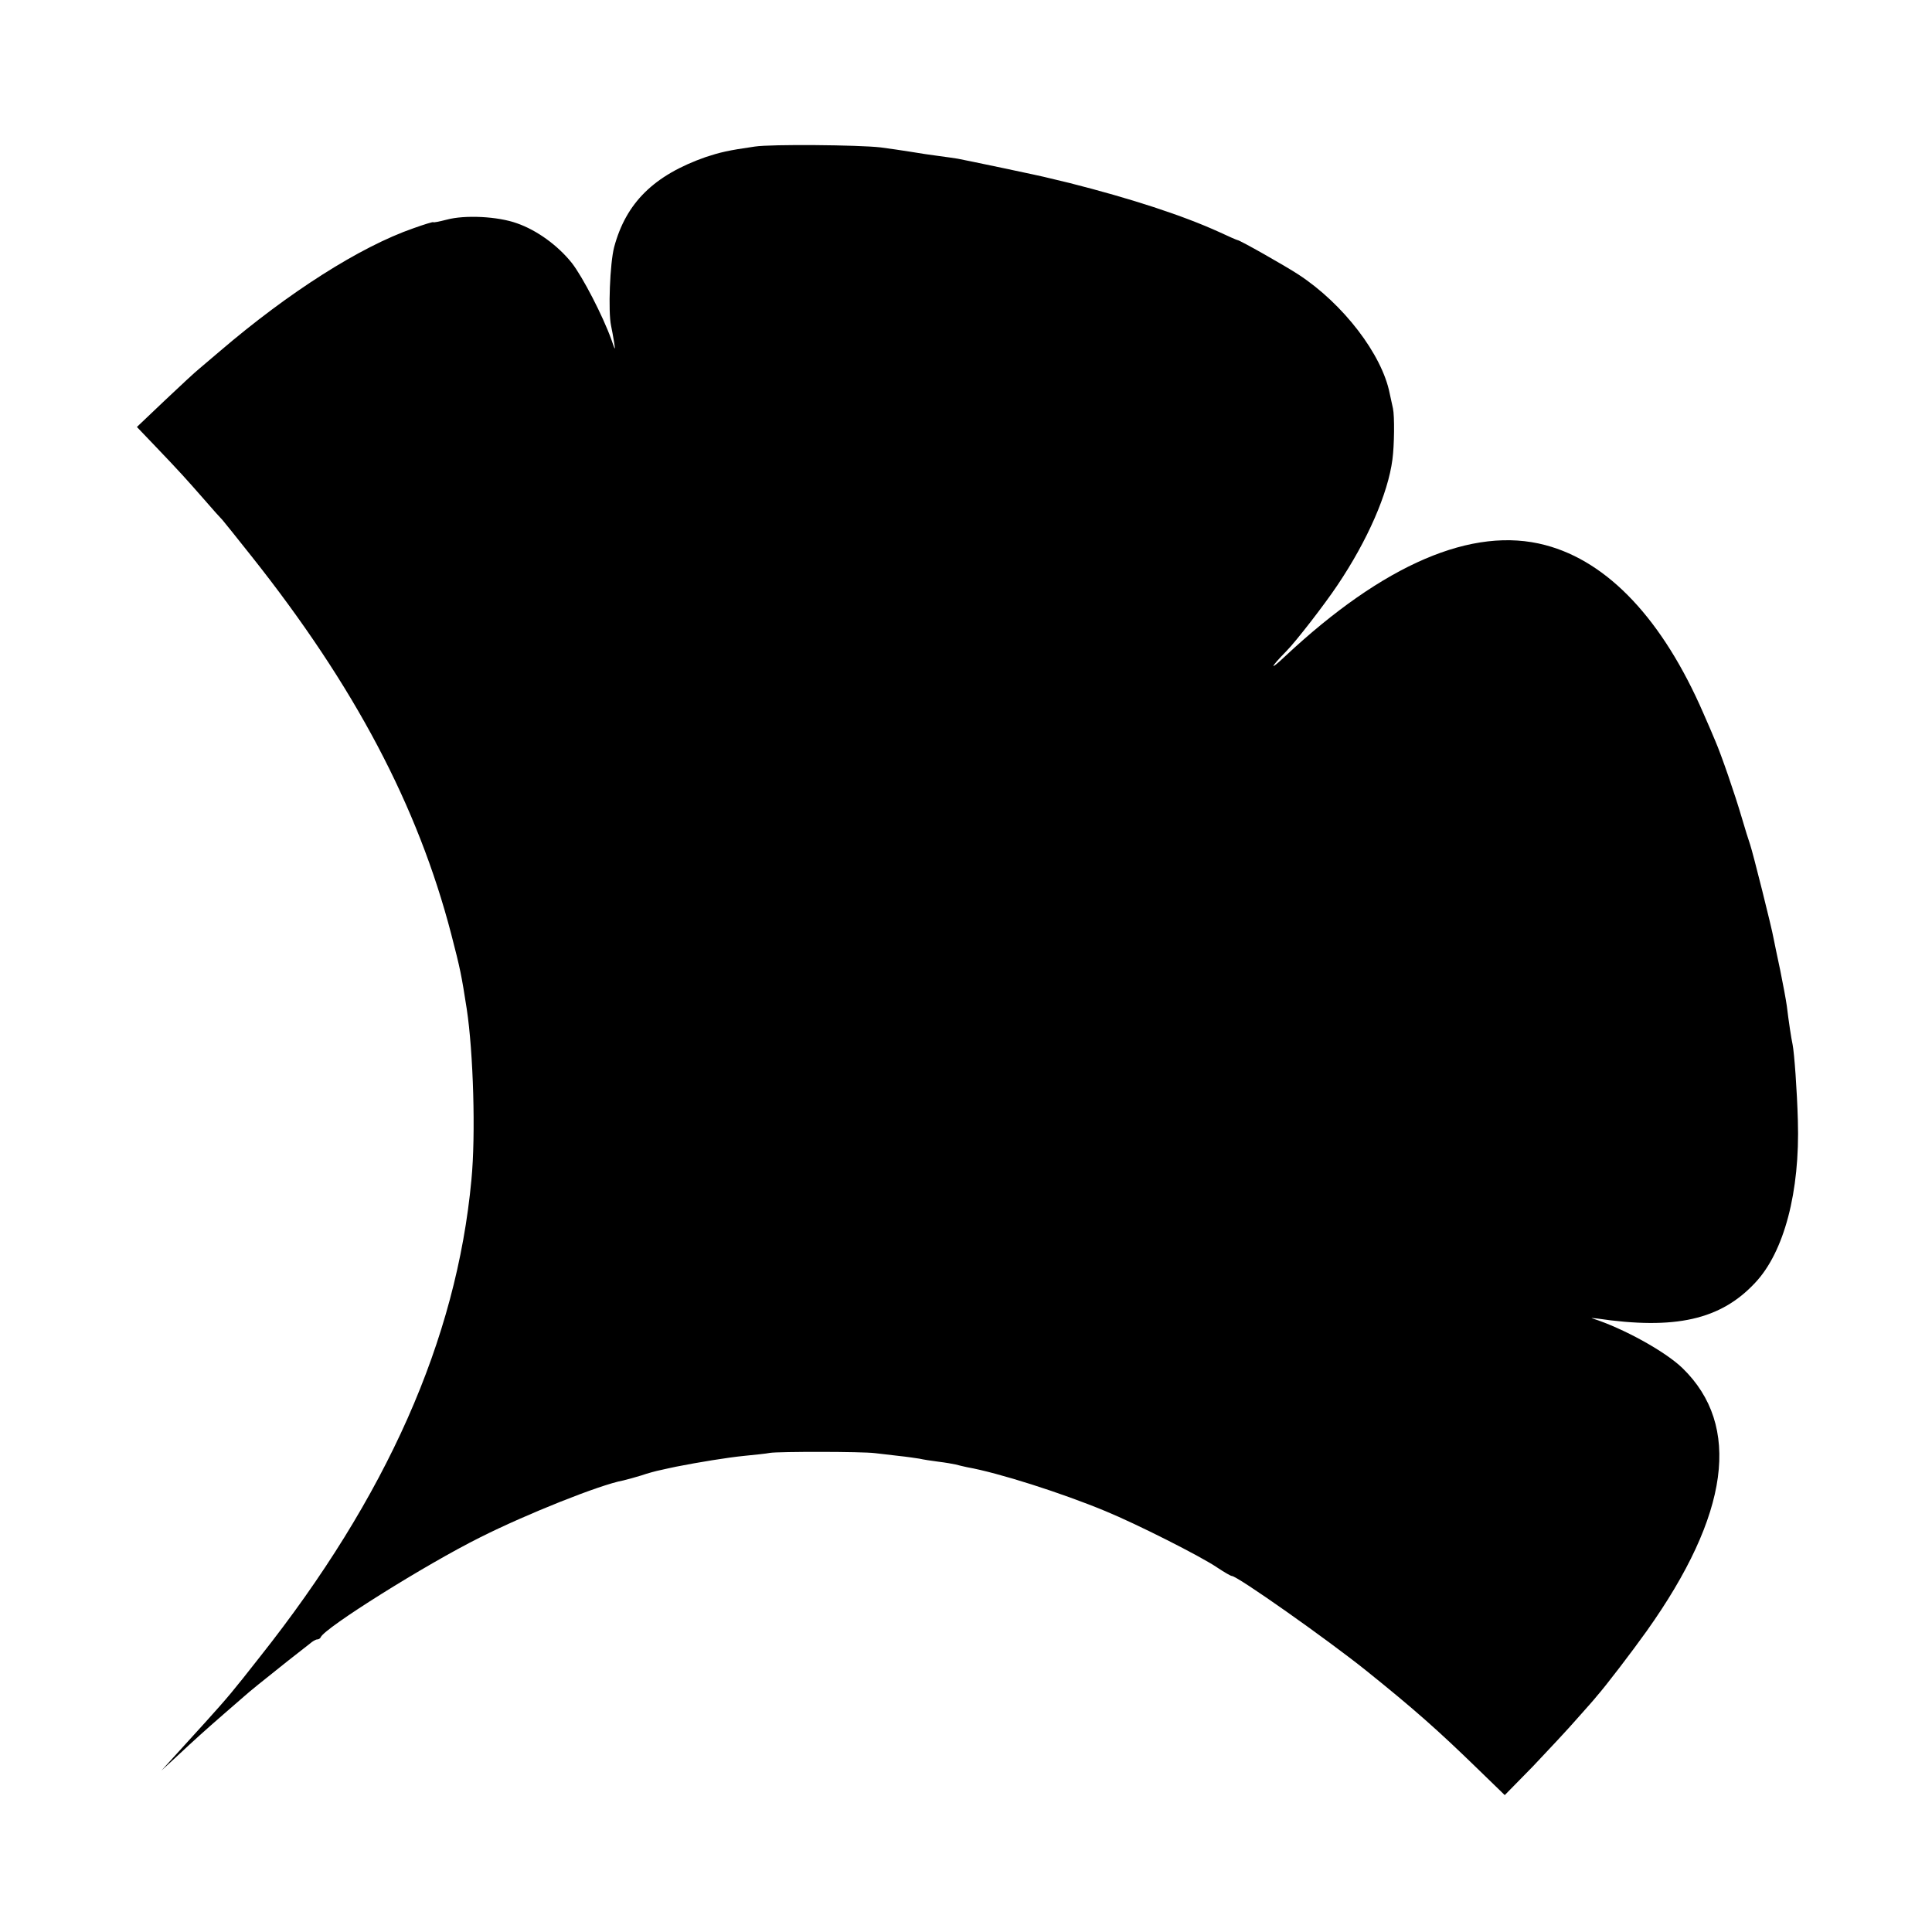
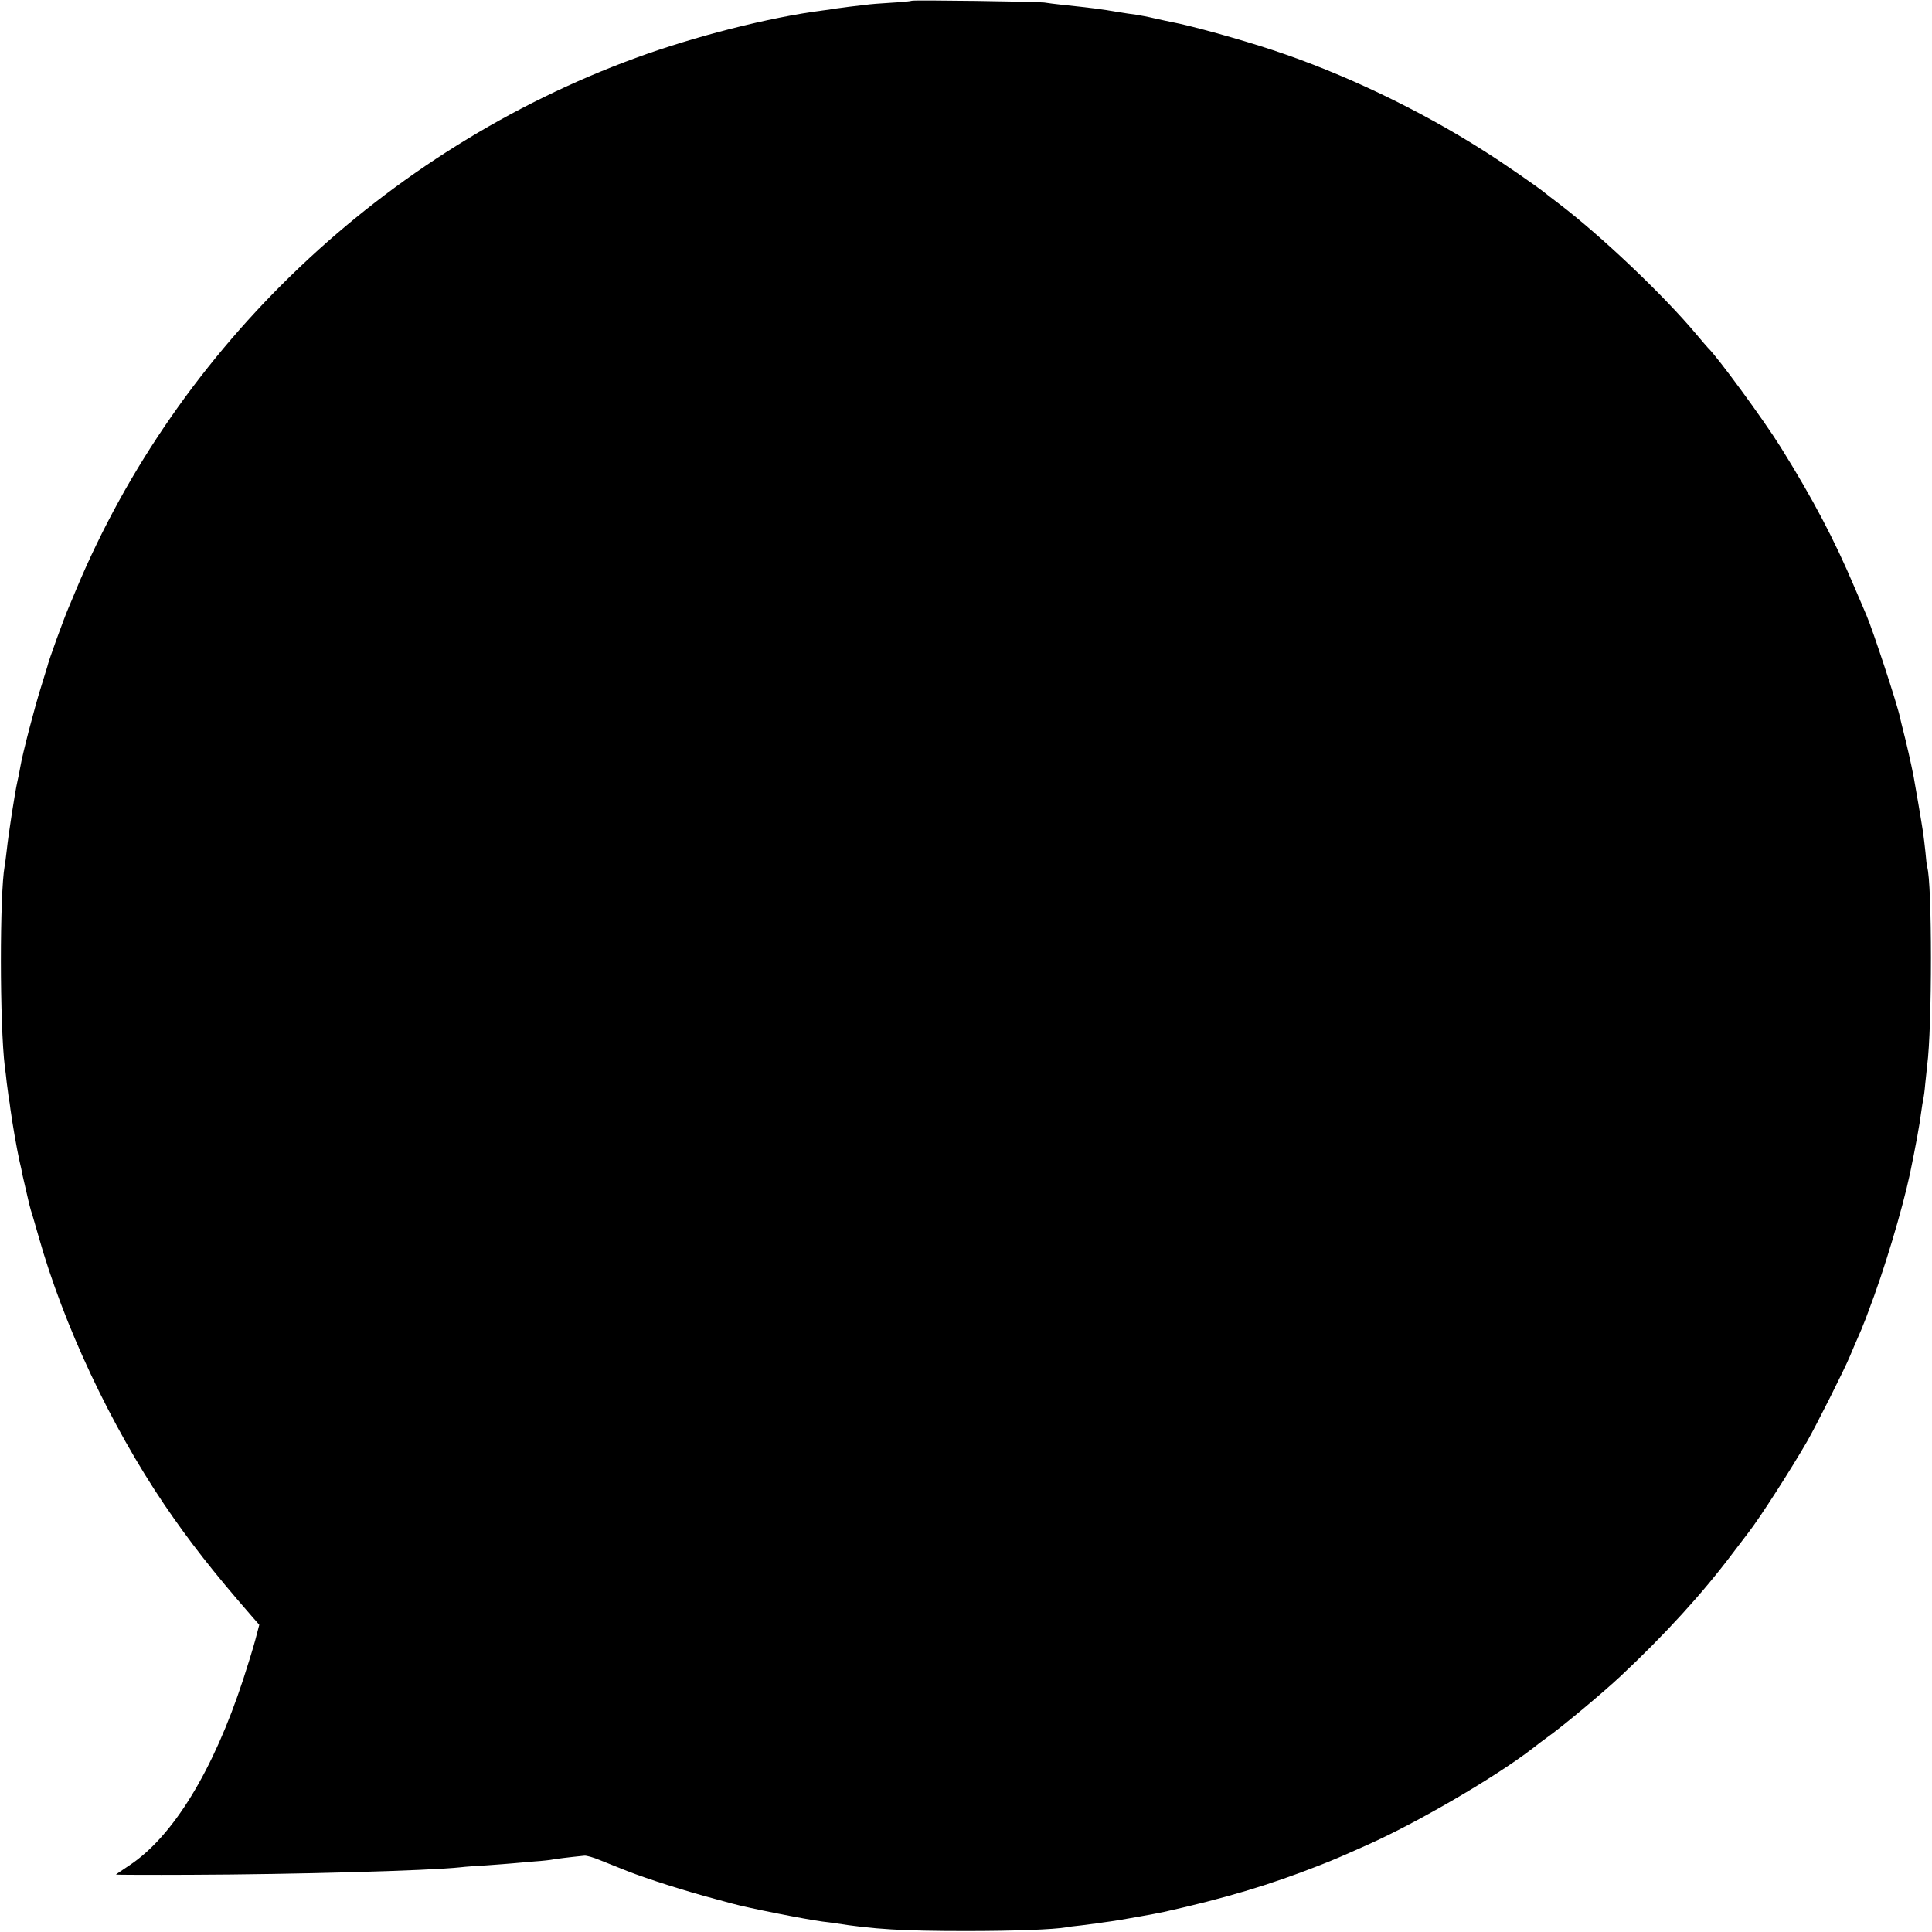
- <svg xmlns="http://www.w3.org/2000/svg" version="1.0" width="700pt" height="700pt" viewBox="0 0 700 700" preserveAspectRatio="xMidYMid meet">
-   <g transform="translate(0,700) scale(0.1,-0.1)" fill="#000000" stroke="none">
-     <path d="M2735 6469 c-98 -14 -126 -21 -178 -38 -188 -66 -289 -166 -332 -327 -15 -58 -22 -232 -11 -284 3 -14 8 -41 11 -60 5 -32 4 -31 -10 10 -31 86 -104 227 -143 277 -51 64 -127 119 -199 144 -69 25 -189 31 -255 13 -27 -7 -48 -11 -48 -9 0 2 -33 -8 -72 -22 -193 -67 -452 -232 -702 -446 -27 -23 -60 -51 -73 -62 -14 -11 -70 -63 -126 -116 l-101 -96 66 -69 c90 -94 114 -121 178 -194 30 -35 60 -68 66 -74 5 -6 53 -65 105 -131 374 -471 603 -905 724 -1370 33 -127 37 -148 56 -270 24 -157 33 -457 17 -620 -54 -579 -307 -1149 -767 -1729 -98 -125 -114 -144 -196 -235 -54 -59 -60 -66 -120 -132 l-40 -44 50 46 c76 71 104 96 175 158 36 31 70 61 76 66 14 13 72 60 154 125 36 28 73 57 83 65 9 8 21 15 26 15 5 0 11 3 13 8 14 34 381 264 578 362 167 84 435 191 518 206 13 3 42 11 65 18 23 8 56 17 72 20 17 4 41 9 55 12 81 16 185 33 245 39 39 4 81 8 95 11 32 5 334 5 380 -1 19 -2 58 -7 86 -10 29 -3 62 -8 75 -10 13 -3 44 -8 69 -11 25 -3 53 -8 62 -10 10 -3 29 -7 42 -10 113 -20 342 -93 501 -159 112 -46 346 -164 406 -205 24 -16 48 -30 52 -30 20 0 346 -230 487 -343 173 -139 259 -215 403 -355 l99 -96 102 104 c55 58 128 136 161 174 33 37 65 73 70 80 32 36 129 163 181 236 301 423 344 745 130 953 -63 61 -216 145 -326 180 -8 2 -1 2 15 0 284 -42 449 -5 574 129 105 111 163 330 155 588 -3 110 -13 245 -19 275 -5 23 -14 82 -21 140 -3 22 -14 81 -24 130 -11 50 -21 101 -24 115 -6 36 -75 311 -85 340 -5 14 -19 59 -31 100 -24 82 -74 227 -95 275 -7 17 -26 62 -43 100 -147 339 -345 550 -573 610 -263 70 -586 -69 -944 -404 -57 -54 -54 -41 5 19 35 35 140 171 186 240 109 162 183 332 199 455 7 51 8 158 2 185 -2 8 -7 33 -12 55 -28 141 -168 324 -330 430 -47 31 -213 125 -221 125 -2 0 -32 13 -66 29 -134 61 -322 122 -543 178 -33 8 -67 16 -75 18 -25 7 -303 65 -330 70 -14 2 -45 7 -70 10 -25 3 -70 10 -100 15 -30 5 -80 12 -110 16 -79 9 -396 12 -455 3z" />
+ <svg xmlns="http://www.w3.org/2000/svg" version="1.0" width="1000pt" height="1000pt" viewBox="0 0 1000 1000" preserveAspectRatio="xMidYMid meet">
+   <g transform="translate(0,1000) scale(0.1,-0.1)" fill="#000000" stroke="none">
+     <path d="M4719 9996 c-2 -2 -49 -7 -104 -10 -55 -3 -116 -8 -135 -11 -19 -2 -57 -7 -85 -10 -27 -4 -62 -8 -76 -10 -14 -3 -41 -7 -60 -9 -274 -35 -664 -134 -969 -246 -1300 -476 -2370 -1493 -2896 -2752 -14 -35 -32 -76 -39 -93 -23 -53 -105 -278 -110 -305 -1 -3 -16 -51 -33 -107 -32 -101 -96 -346 -107 -413 -3 -19 -10 -53 -15 -75 -13 -57 -47 -278 -55 -355 -4 -36 -9 -73 -11 -83 -26 -144 -26 -819 1 -1039 3 -18 7 -55 10 -83 4 -27 8 -62 10 -76 3 -14 7 -41 9 -60 11 -79 32 -201 47 -269 6 -25 13 -56 15 -70 3 -14 10 -43 15 -65 5 -22 12 -51 15 -65 3 -14 9 -38 14 -55 6 -16 23 -78 40 -136 129 -457 370 -972 652 -1389 128 -188 252 -347 449 -573 l41 -47 -21 -80 c-12 -44 -40 -135 -62 -202 -155 -473 -363 -813 -589 -963 -39 -26 -70 -47 -70 -48 0 -1 174 -2 387 -1 542 2 1230 21 1398 39 22 3 83 7 135 10 52 4 111 8 130 10 19 2 71 6 115 10 44 3 87 8 95 10 13 3 85 12 165 20 11 1 47 -9 80 -23 33 -13 69 -28 80 -32 11 -4 38 -15 60 -24 107 -42 302 -104 460 -146 17 -5 55 -15 85 -23 83 -23 377 -81 467 -93 20 -2 48 -6 62 -8 203 -32 352 -41 681 -41 254 0 454 8 517 19 10 2 45 7 78 10 33 4 71 9 85 11 14 2 45 7 70 10 44 6 236 40 275 49 314 70 542 138 800 239 82 32 114 46 255 109 258 115 662 351 851 497 25 20 59 45 74 56 82 58 291 233 384 320 226 212 421 425 579 635 40 52 76 100 80 105 59 75 223 331 306 475 45 78 193 372 221 440 15 36 35 83 45 105 10 22 21 49 25 60 5 11 16 40 25 65 83 216 175 525 216 715 30 146 49 247 59 325 3 25 8 52 10 60 2 8 7 44 10 80 4 36 8 79 10 95 26 195 26 946 0 1028 -2 6 -6 41 -9 77 -4 36 -9 81 -12 100 -7 48 -43 259 -49 290 -13 67 -39 181 -52 230 -8 30 -16 66 -19 78 -13 65 -141 453 -173 527 -5 11 -32 76 -62 145 -104 246 -215 457 -382 725 -87 140 -329 470 -377 515 -3 3 -30 34 -60 70 -172 205 -489 506 -710 675 -36 27 -69 53 -75 58 -34 28 -217 155 -314 216 -336 214 -728 401 -1091 521 -174 58 -429 128 -526 146 -14 3 -54 11 -88 19 -33 8 -77 16 -96 19 -19 2 -62 9 -95 14 -83 15 -143 22 -285 37 -36 4 -78 9 -95 12 -36 5 -681 14 -686 9z" />
  </g>
</svg>
